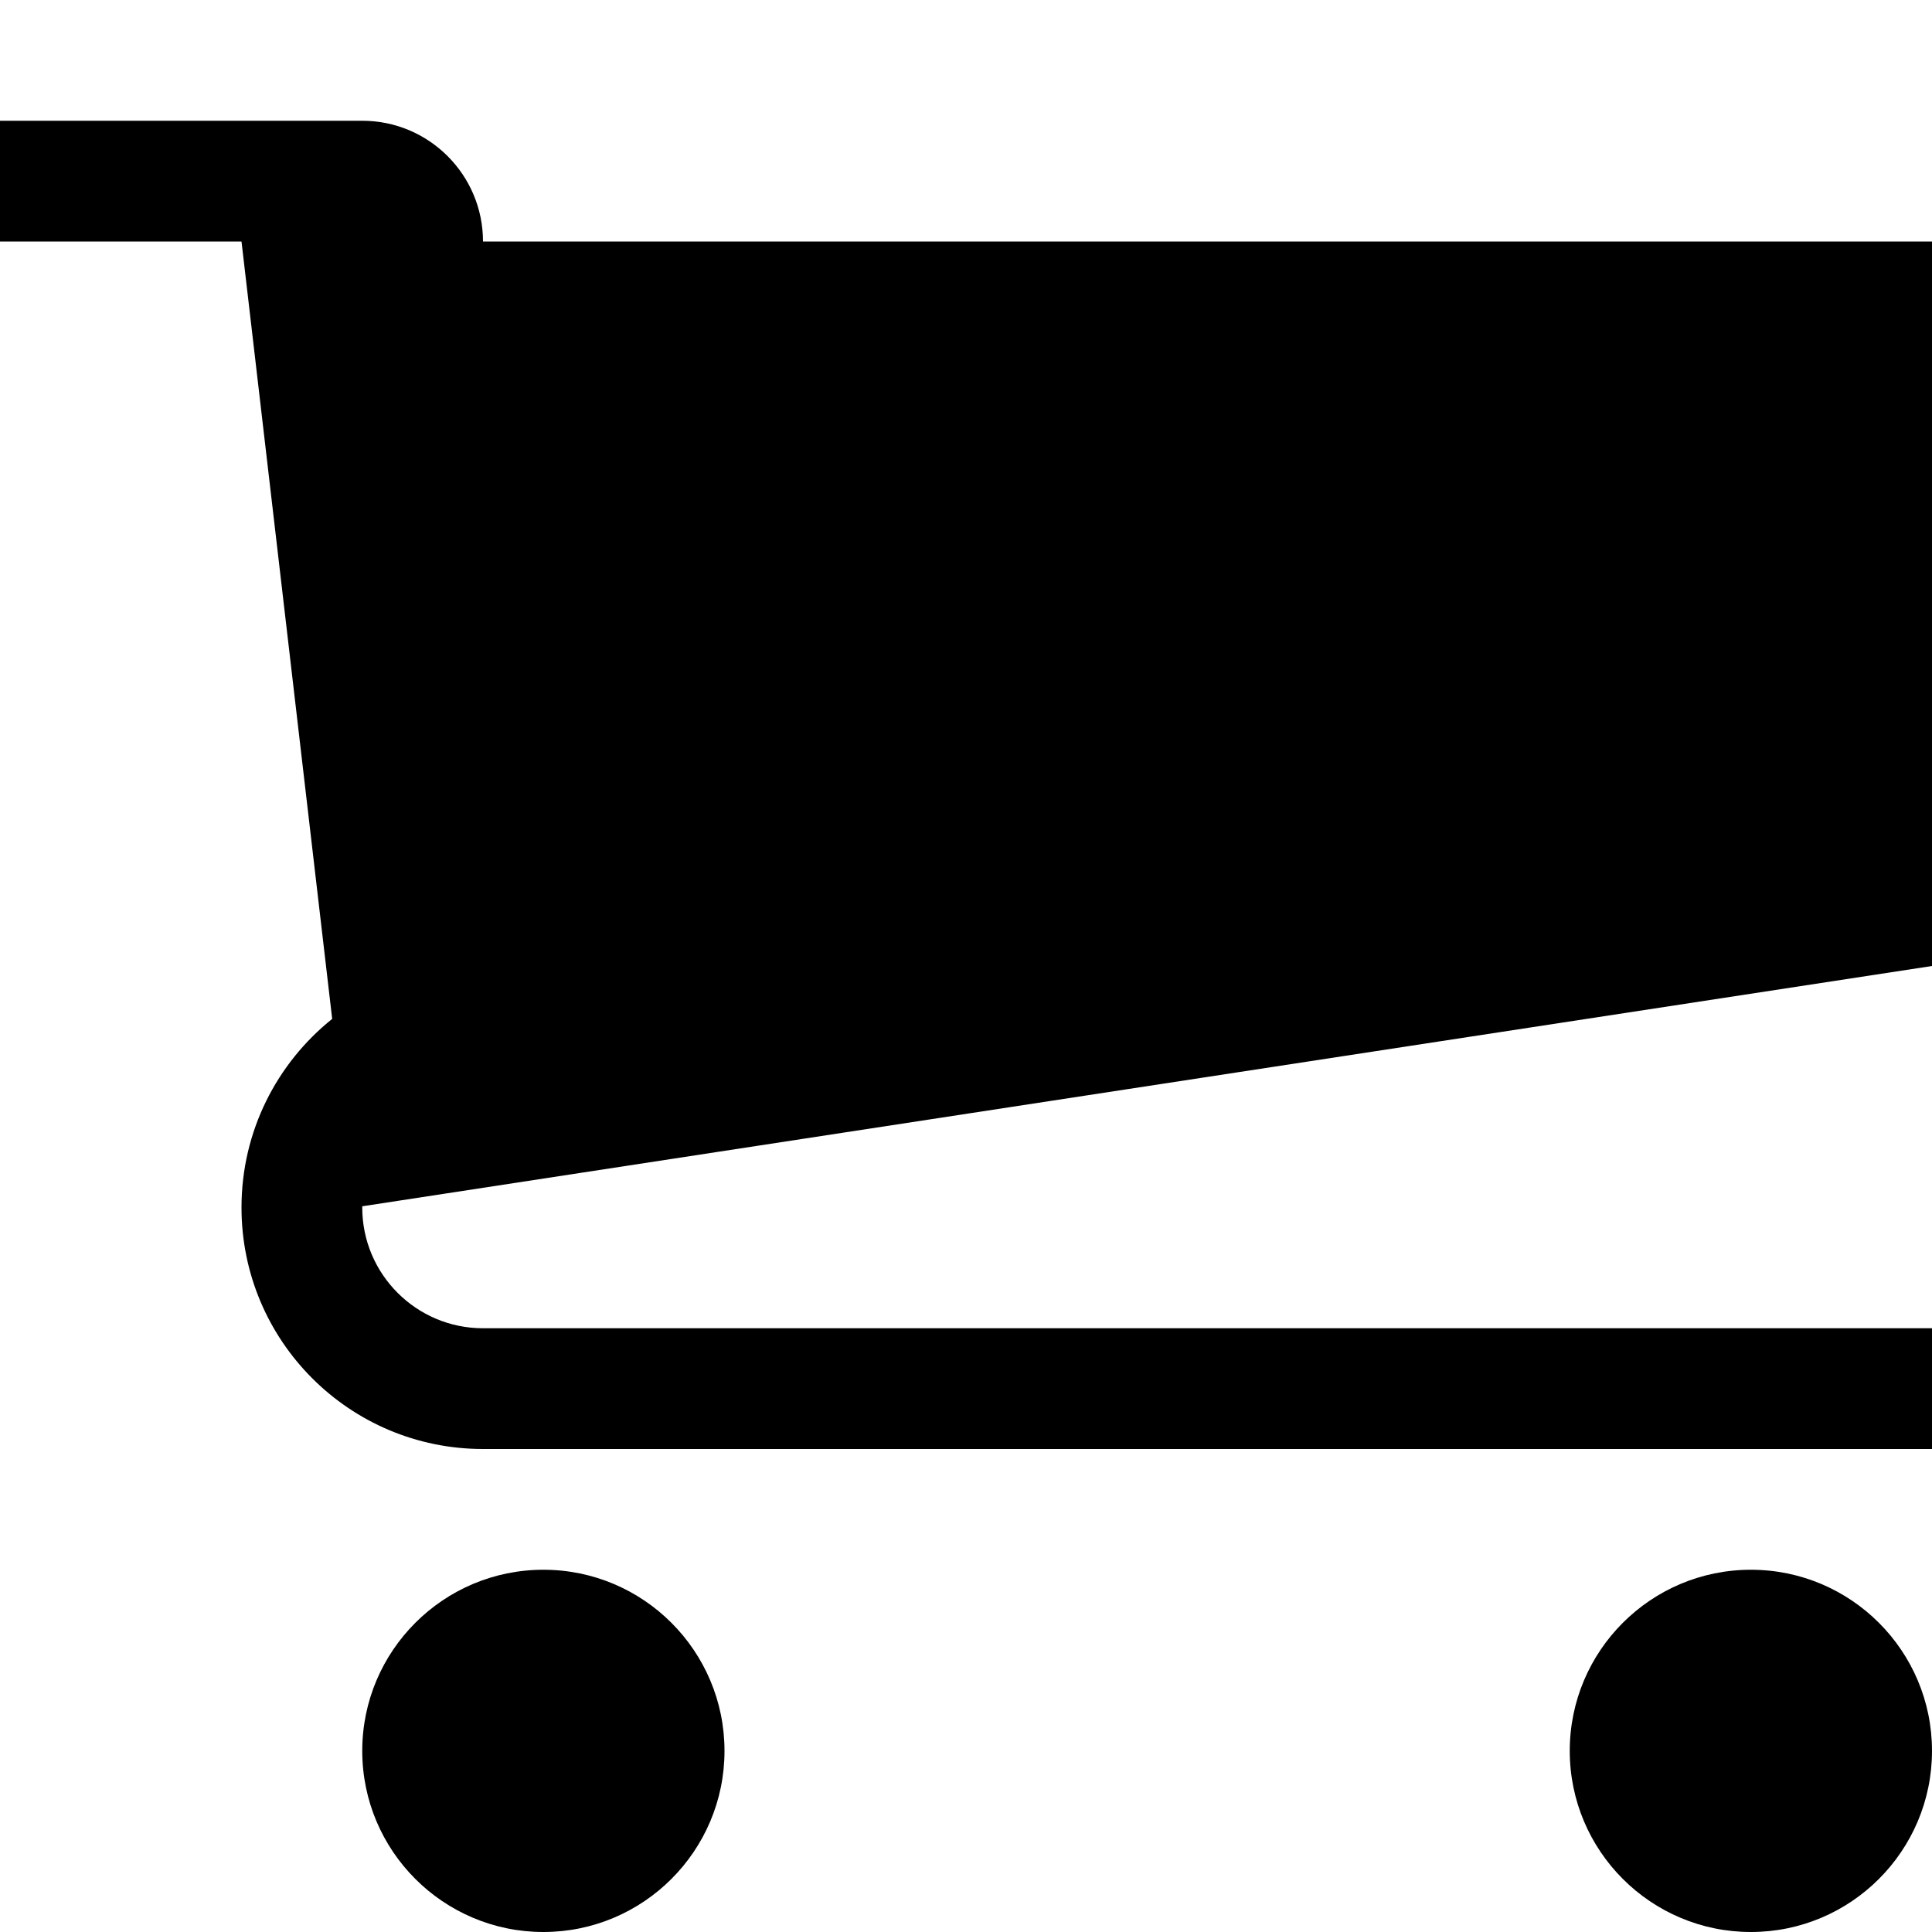
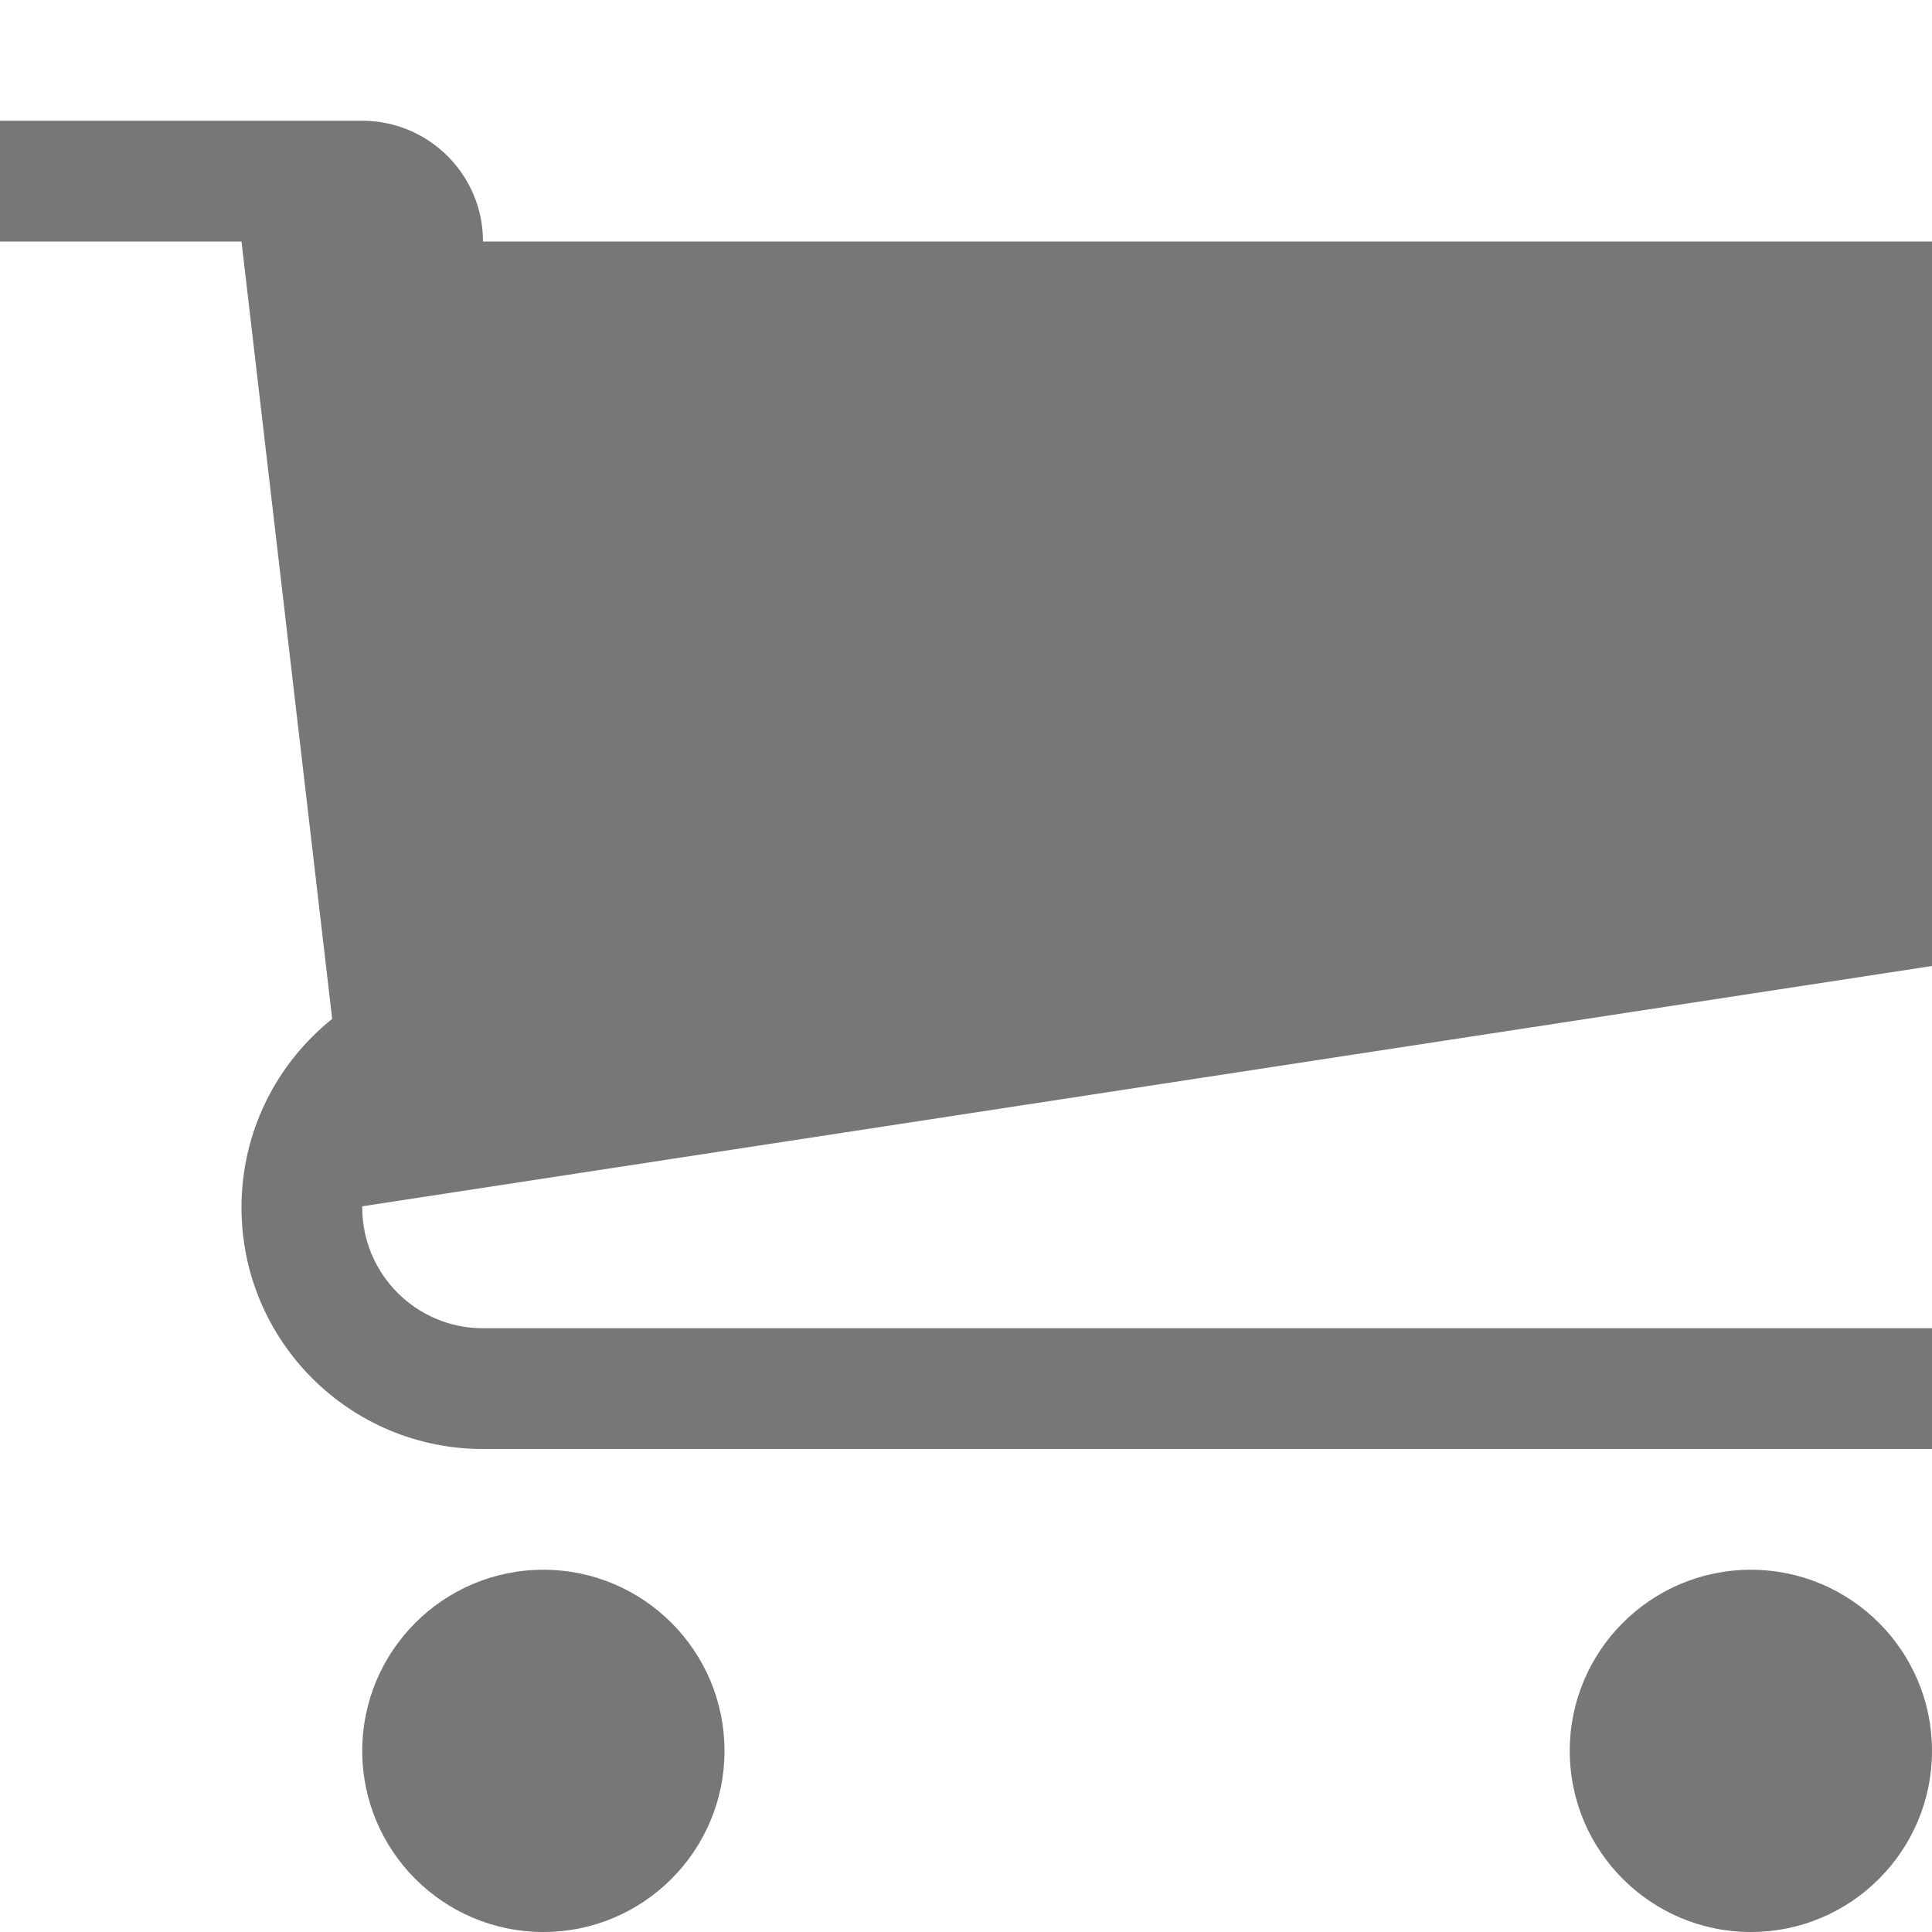
<svg xmlns="http://www.w3.org/2000/svg" version="1.1" width="16" height="16" viewBox="0 0 16 16">
+   <style>
+ *{ fill: #777 }
+ </style>
  <path d="M6 14.5c0 0.828-0.672 1.5-1.5 1.5s-1.5-0.672-1.5-1.5c0-0.828 0.672-1.5 1.5-1.5s1.5 0.672 1.5 1.5z" />
  <path d="M16 14.5c0 0.828-0.672 1.5-1.5 1.5s-1.5-0.672-1.5-1.5c0-0.828 0.672-1.5 1.5-1.5s1.5 0.672 1.5 1.5z" />
  <path d="M16 8v-6h-12c0-0.552-0.448-1-1-1h-3v1h2l0.751 6.438c-0.458 0.367-0.751 0.93-0.751 1.562 0 1.105 0.895 2 2 2h12v-1h-12c-0.552 0-1-0.448-1-1 0-0.003 0-0.007 0-0.010l13-1.99z" />
</svg>
